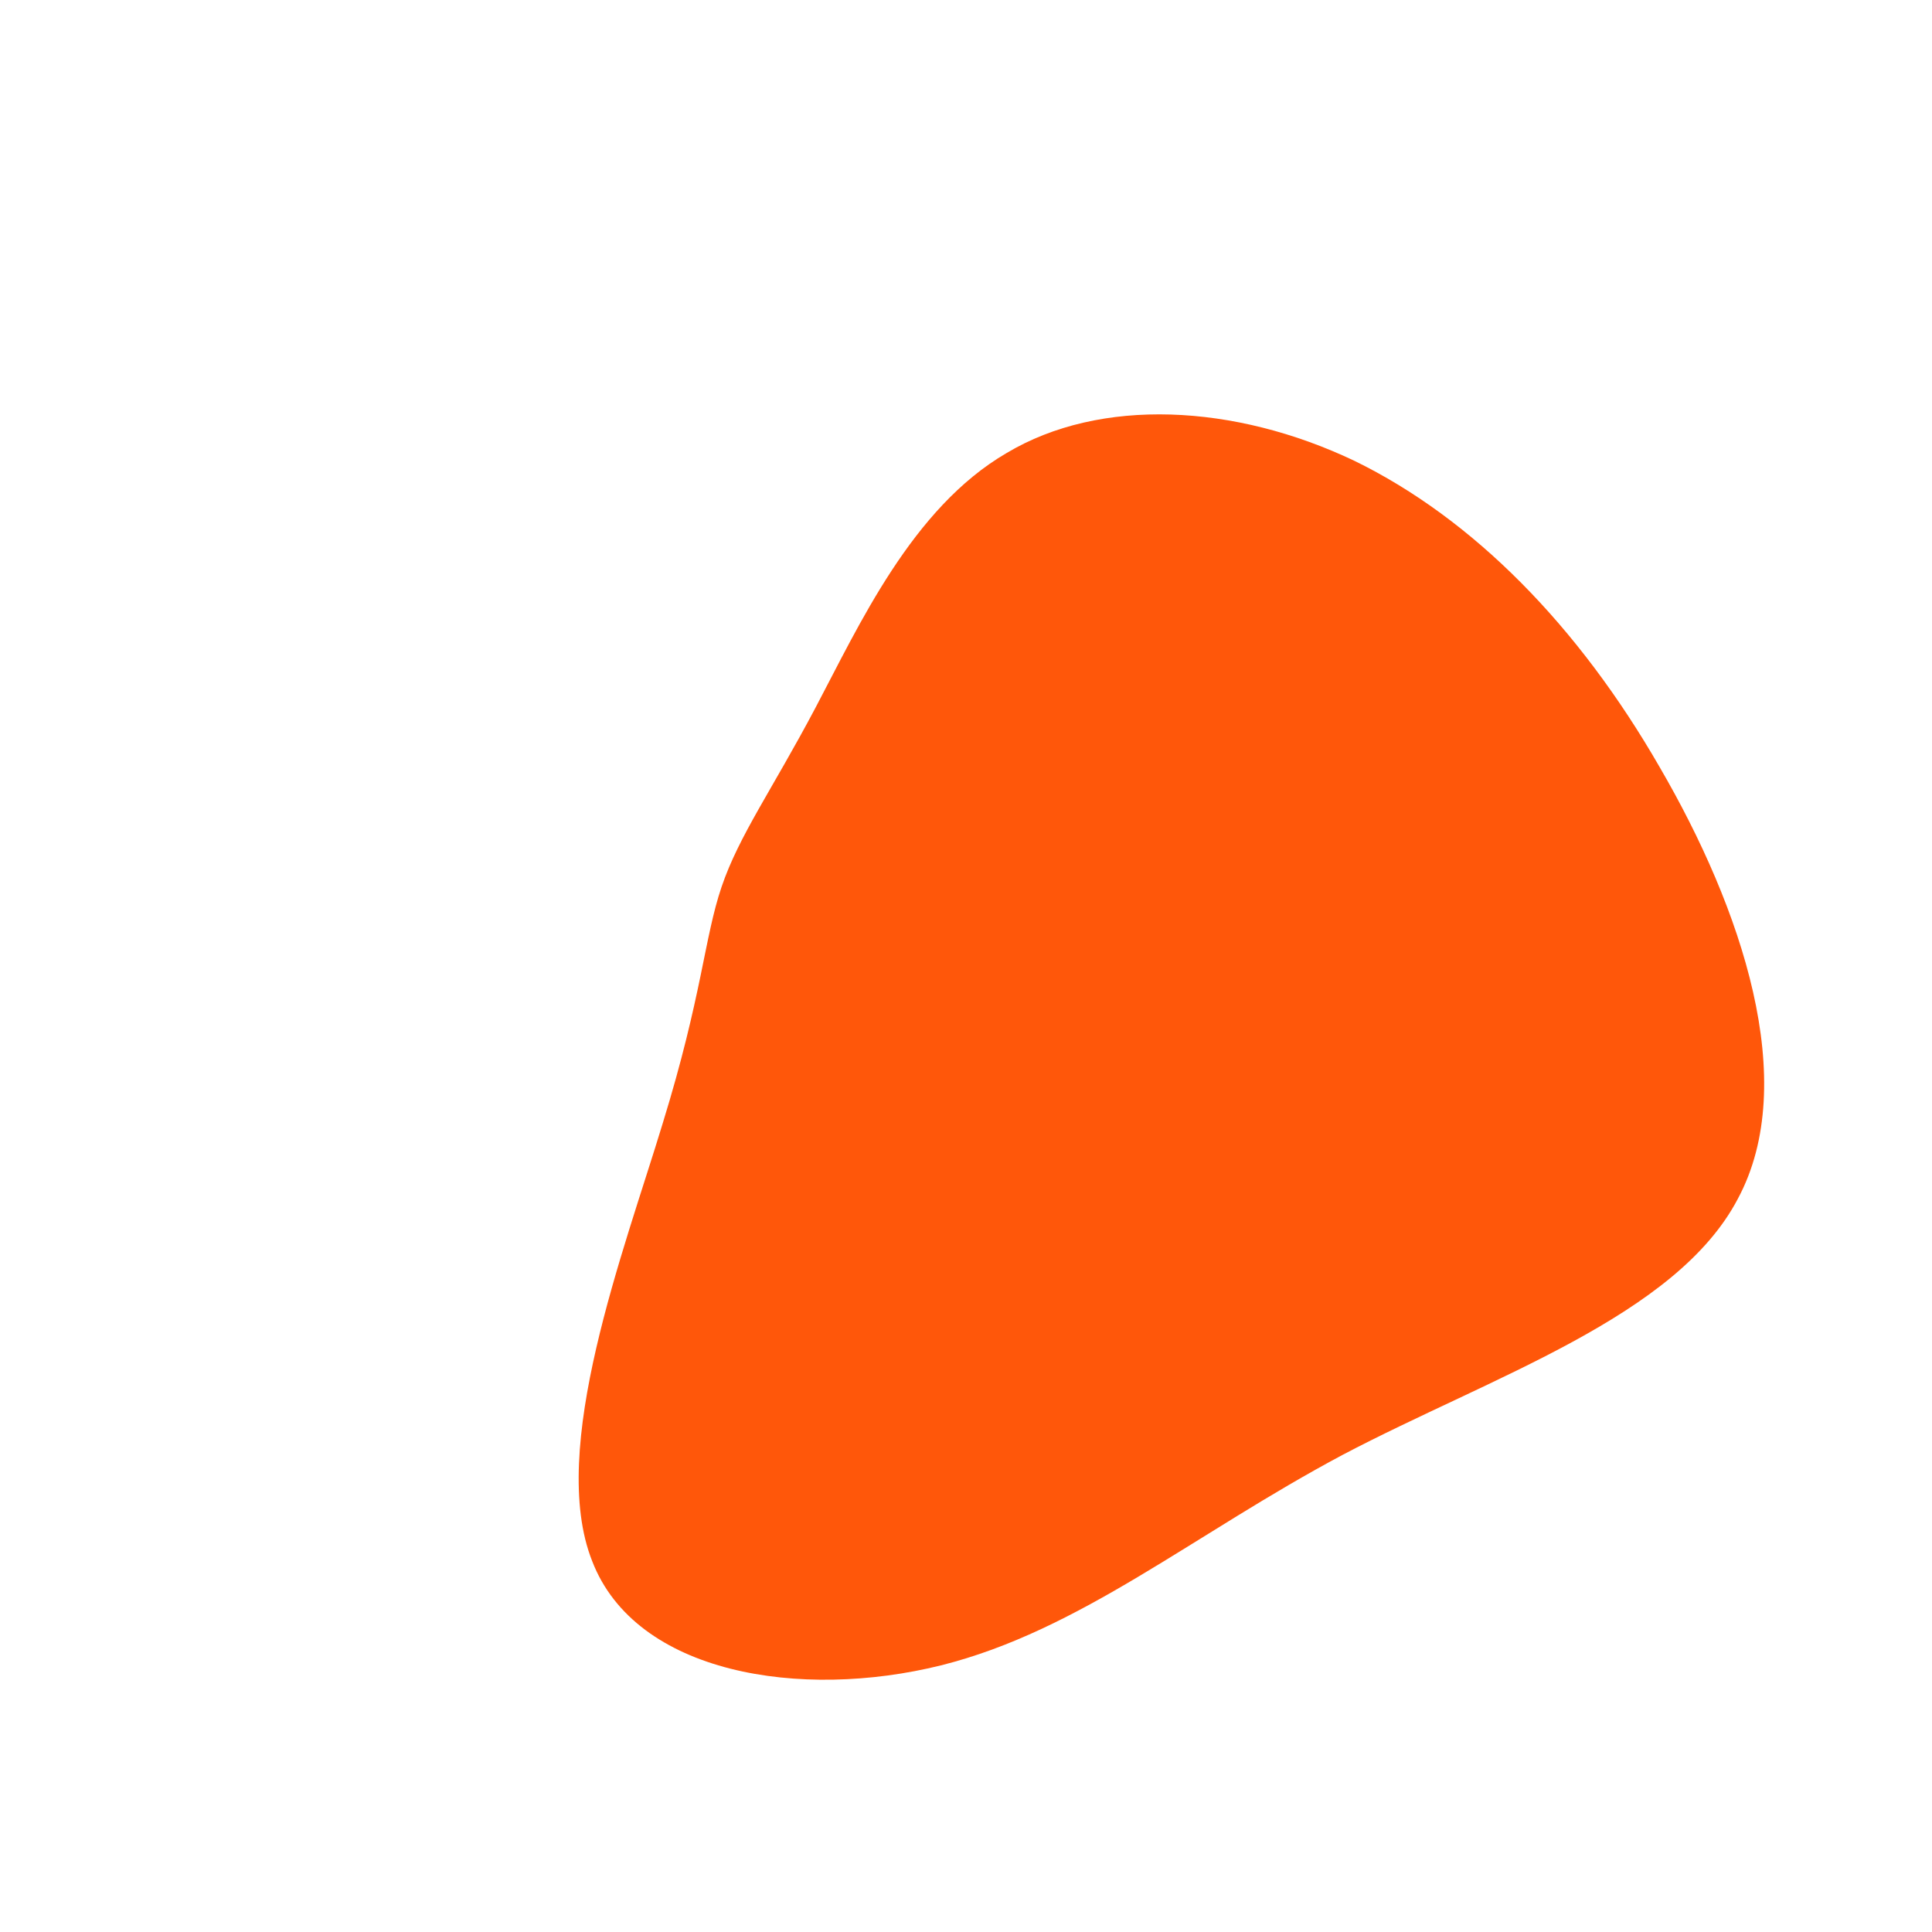
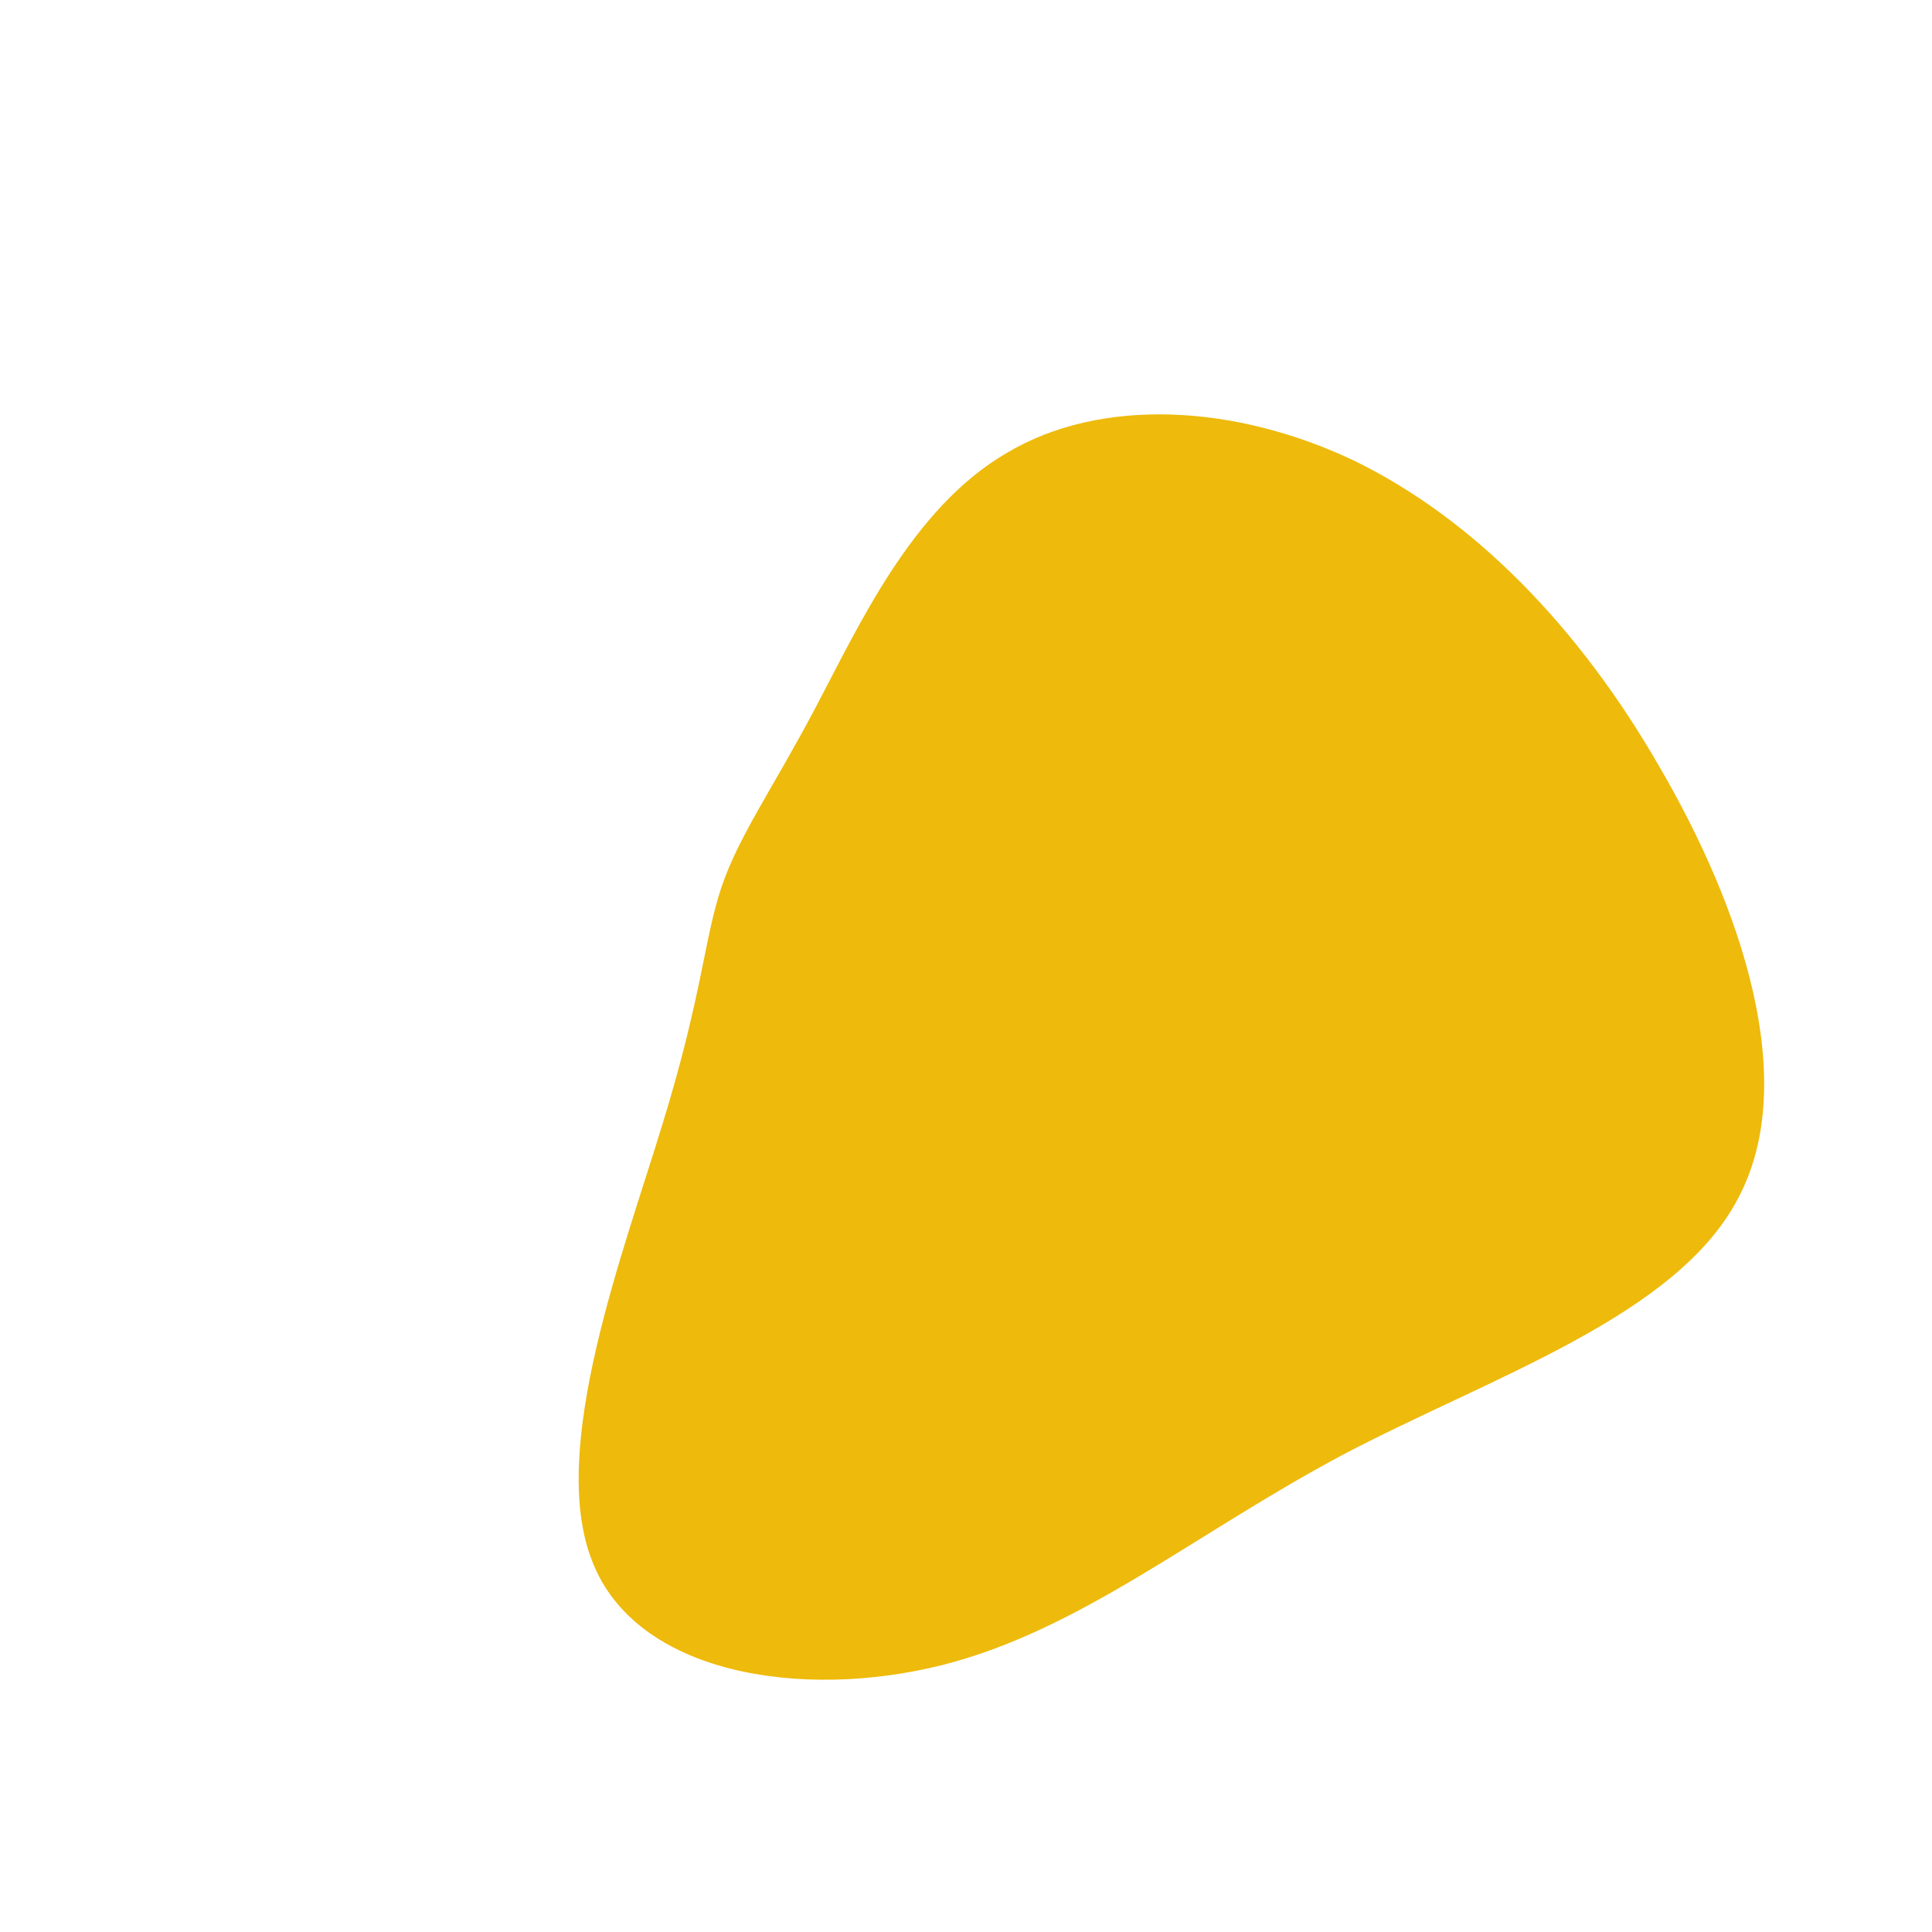
<svg xmlns="http://www.w3.org/2000/svg" viewBox="0 0 200 200">
-   <path fill="#FF570A" d="M40.2,-52.3C52.5,-46.3,63.4,-35.2,71.8,-20.6C80.3,-6,86.4,12,79.9,24.1C73.5,36.3,54.4,42.5,39,50.6C23.6,58.8,11.8,68.8,-2.6,72.4C-17.1,76,-34.2,73.3,-38.7,61.6C-43.3,50,-35.4,29.5,-31.4,16.3C-27.3,3,-27.1,-2.9,-25.3,-8.2C-23.5,-13.5,-20.1,-18.2,-15.6,-26.7C-11.1,-35.2,-5.6,-47.4,4.2,-53.1C13.9,-58.9,27.8,-58.2,40.2,-52.3Z" transform="translate(100 100)" />
+   <path fill="#EEBA0B" d="M40.2,-52.3C52.5,-46.3,63.4,-35.2,71.8,-20.6C80.3,-6,86.4,12,79.9,24.1C73.5,36.3,54.4,42.5,39,50.6C23.6,58.8,11.8,68.8,-2.6,72.4C-17.1,76,-34.2,73.3,-38.7,61.6C-43.3,50,-35.4,29.5,-31.4,16.3C-27.3,3,-27.1,-2.9,-25.3,-8.2C-23.5,-13.5,-20.1,-18.2,-15.6,-26.7C-11.1,-35.2,-5.6,-47.4,4.2,-53.1C13.9,-58.9,27.8,-58.2,40.2,-52.3Z" transform="translate(100 100)" />
</svg>
